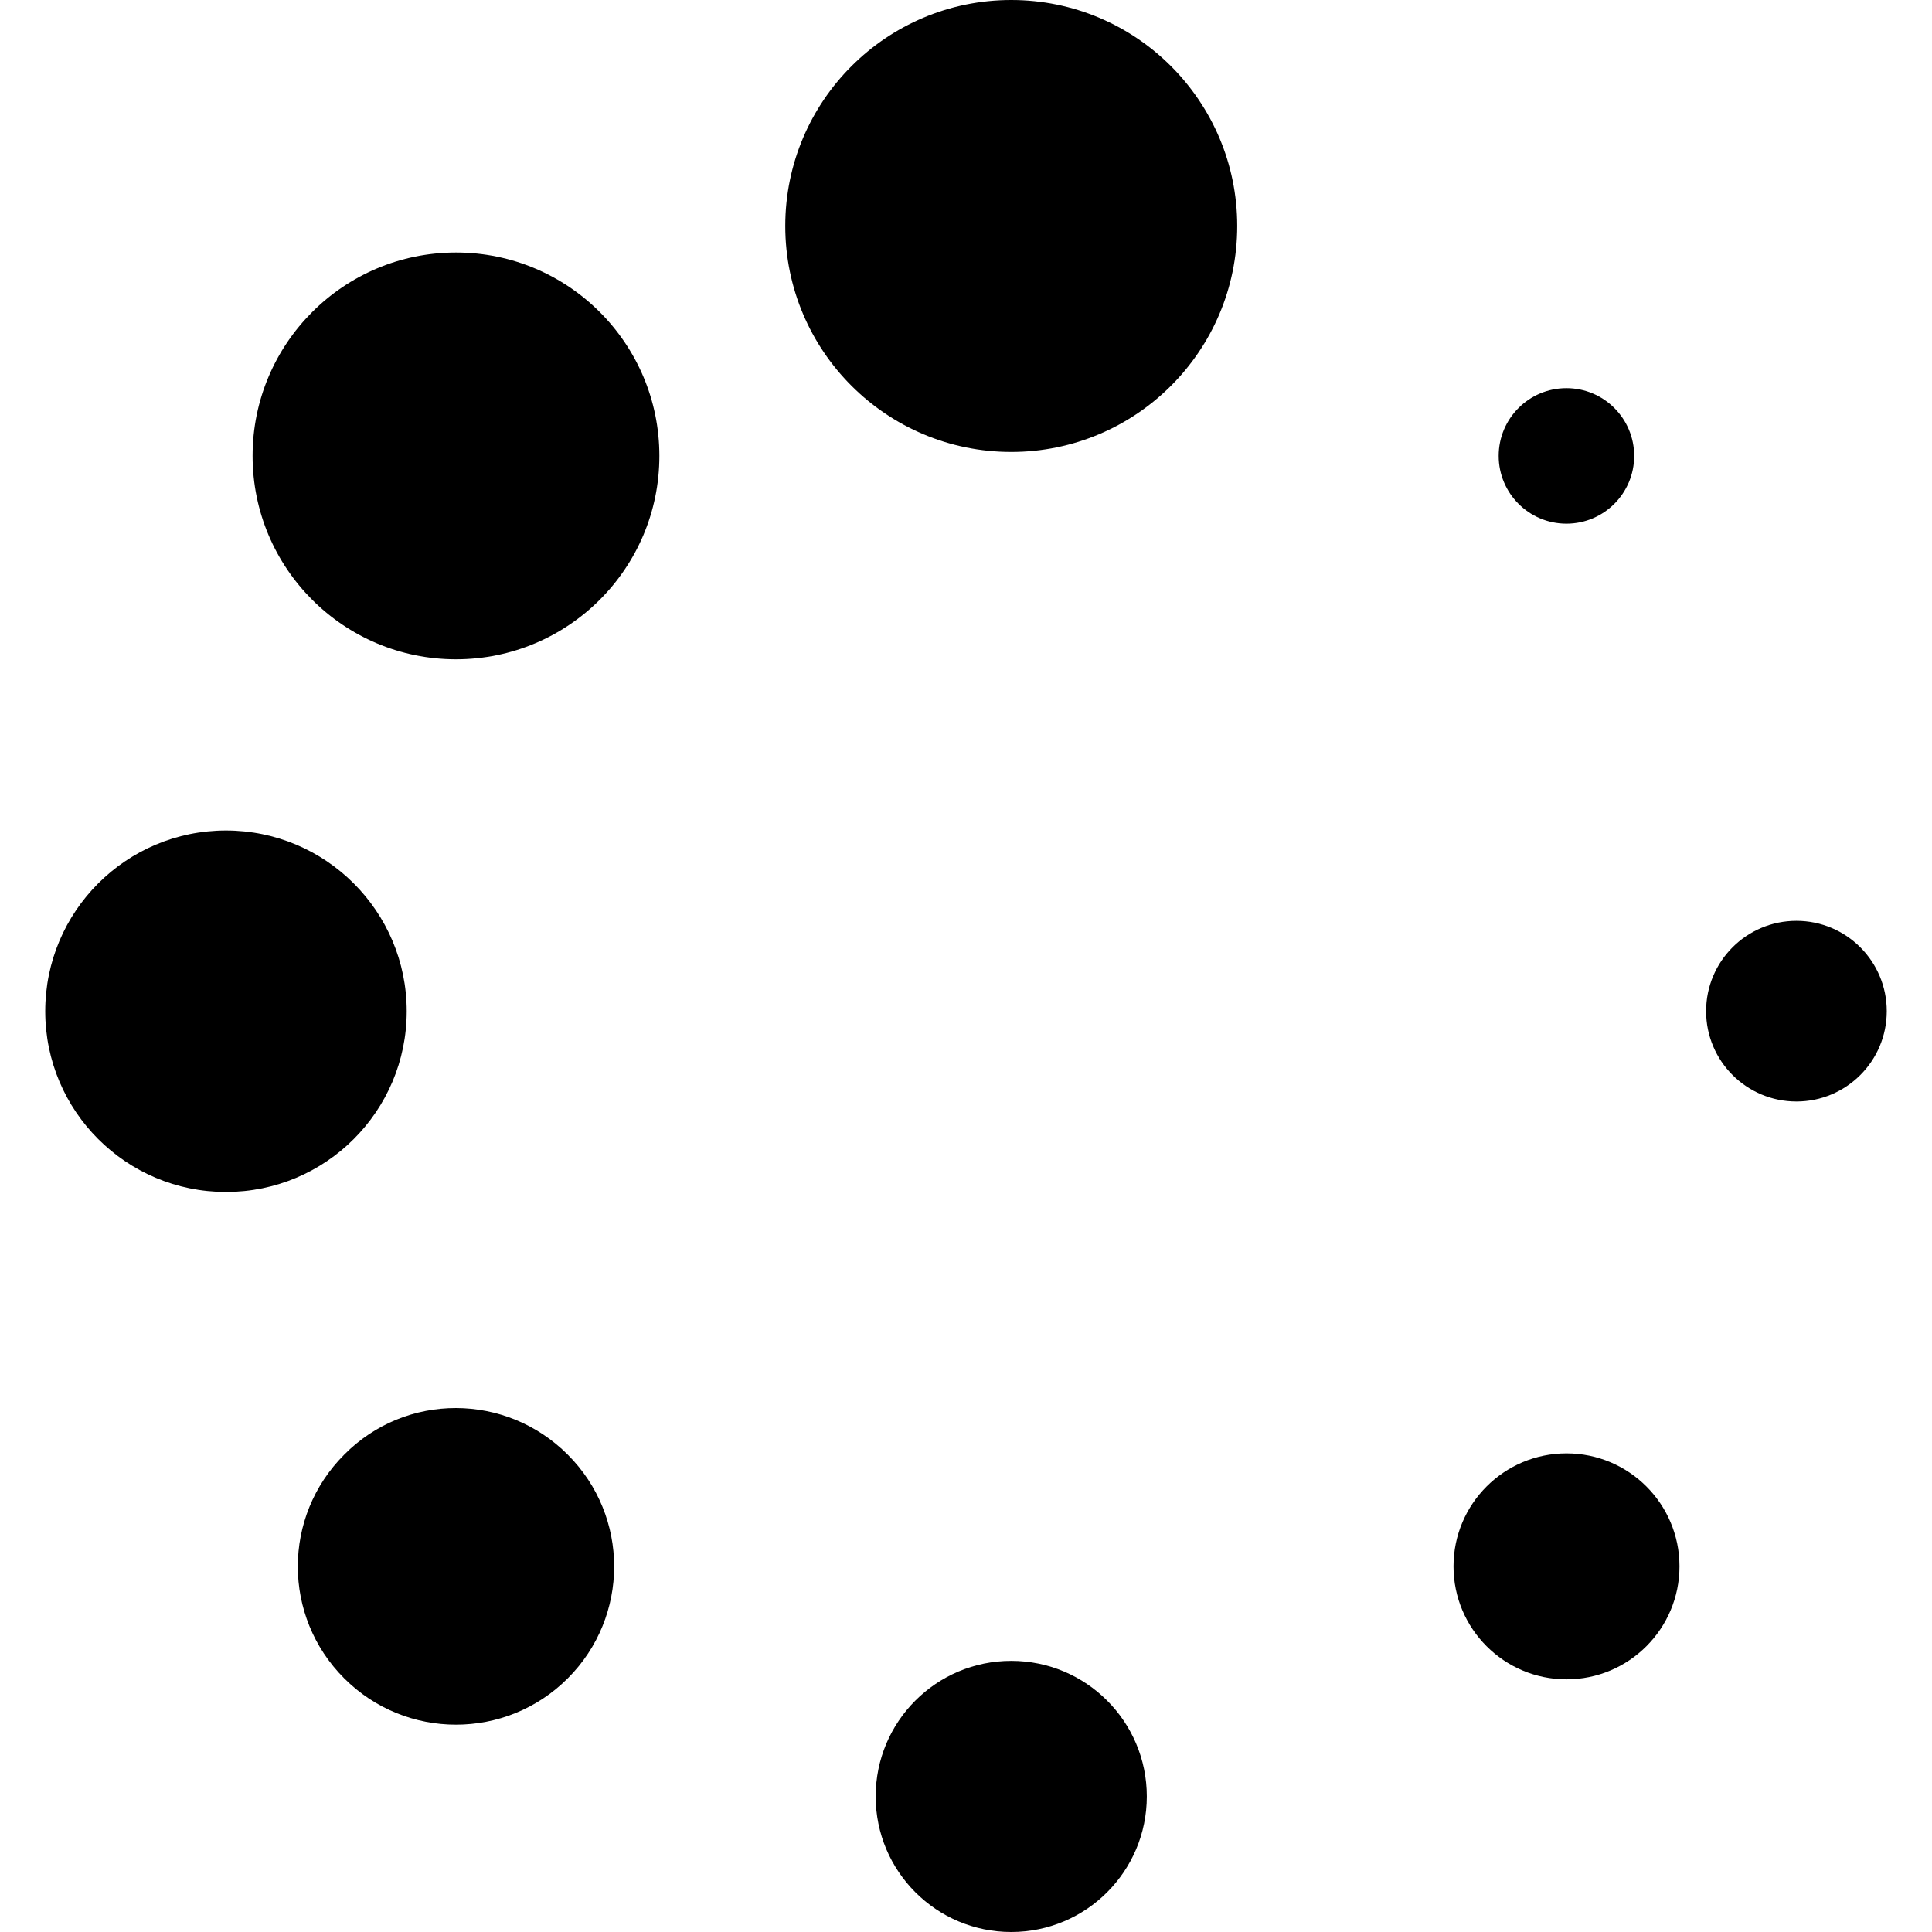
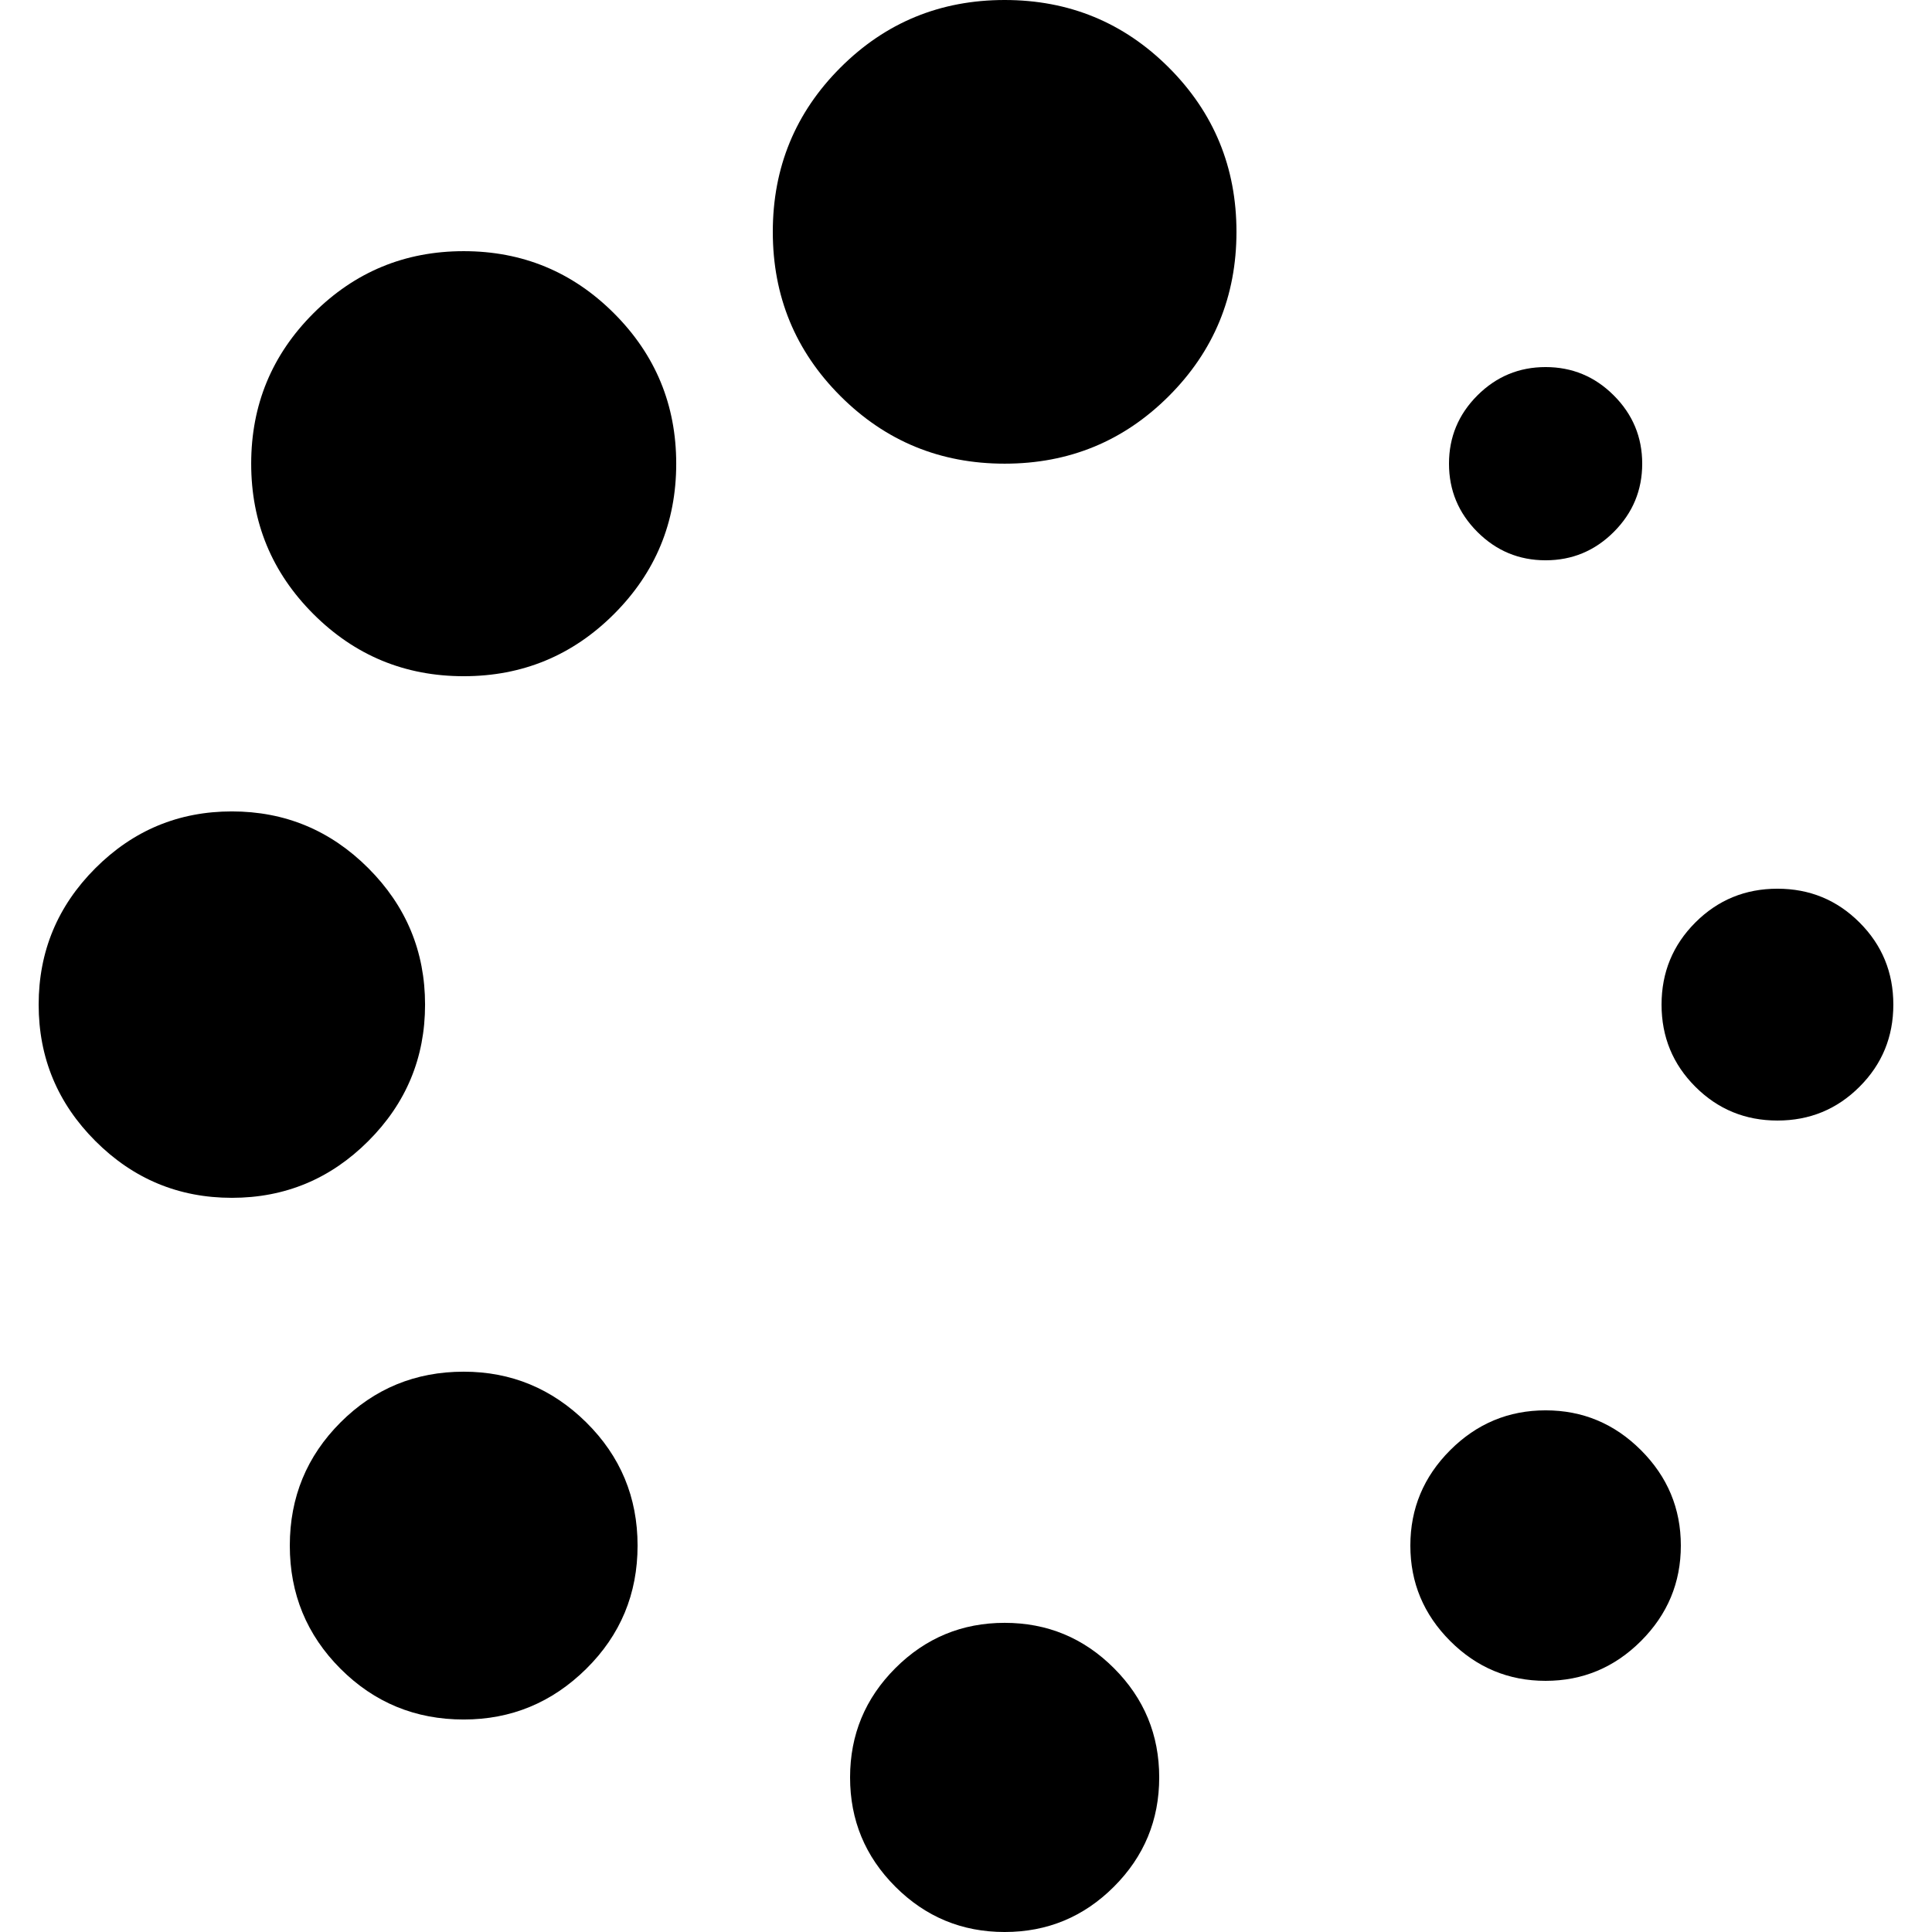
- <svg xmlns="http://www.w3.org/2000/svg" version="1.1" id="Capa_1" x="0px" y="0px" width="26.349px" height="26.35px" viewBox="0 0 26.349 26.35" style="enable-background:new 0 0 26.349 26.35;" xml:space="preserve">
+ <svg xmlns="http://www.w3.org/2000/svg" version="1.1" id="Capa_1" x="0px" y="0px" width="456.817px" height="456.817px" viewBox="0 0 456.817 456.817" style="enable-background:new 0 0 456.817 456.817;" xml:space="preserve">
  <g>
    <g>
-       <circle cx="13.792" cy="3.082" r="3.082" />
-       <circle cx="13.792" cy="24.501" r="1.849" />
-       <circle cx="6.219" cy="6.218" r="2.774" />
-       <circle cx="21.365" cy="21.363" r="1.541" />
-       <circle cx="3.082" cy="13.792" r="2.465" />
-       <circle cx="24.501" cy="13.791" r="1.232" />
-       <path d="M4.694,19.84c-0.843,0.843-0.843,2.207,0,3.05c0.842,0.843,2.208,0.843,3.05,0c0.843-0.843,0.843-2.207,0-3.05    C6.902,18.996,5.537,18.988,4.694,19.84z" />
-       <circle cx="21.364" cy="6.218" r="0.924" />
+       <path d="M109.641,324.332c-11.423,0-21.13,3.997-29.125,11.991c-7.992,8.001-11.991,17.706-11.991,29.129    c0,11.424,3.996,21.129,11.991,29.13c7.998,7.994,17.705,11.991,29.125,11.991c11.231,0,20.889-3.997,28.98-11.991    c8.088-7.991,12.132-17.706,12.132-29.13c0-11.423-4.043-21.121-12.132-29.129C130.529,328.336,120.872,324.332,109.641,324.332z" />
+       <path d="M100.505,237.542c0-12.562-4.471-23.313-13.418-32.267c-8.946-8.946-19.702-13.418-32.264-13.418    c-12.563,0-23.317,4.473-32.264,13.418c-8.945,8.947-13.417,19.701-13.417,32.267c0,12.56,4.471,23.309,13.417,32.258    c8.947,8.949,19.701,13.422,32.264,13.422c12.562,0,23.318-4.473,32.264-13.422C96.034,260.857,100.505,250.102,100.505,237.542z" />
+       <path d="M365.454,132.48c6.276,0,11.662-2.24,16.129-6.711c4.473-4.475,6.714-9.854,6.714-16.134    c0-6.283-2.241-11.658-6.714-16.13c-4.47-4.475-9.853-6.711-16.129-6.711c-6.283,0-11.663,2.24-16.136,6.711    c-4.47,4.473-6.707,9.847-6.707,16.13s2.237,11.659,6.707,16.134C353.791,130.244,359.171,132.48,365.454,132.48z" />
+       <path d="M109.644,59.388c-13.897,0-25.745,4.902-35.548,14.703c-9.804,9.801-14.703,21.65-14.703,35.544    c0,13.899,4.899,25.743,14.703,35.548c9.806,9.804,21.654,14.705,35.548,14.705s25.743-4.904,35.544-14.705    c9.801-9.805,14.703-21.652,14.703-35.548c0-13.894-4.902-25.743-14.703-35.544C135.387,64.29,123.538,59.388,109.644,59.388z" />
+       <path d="M439.684,218.125c-5.328-5.33-11.799-7.992-19.41-7.992c-7.618,0-14.089,2.662-19.417,7.992    c-5.325,5.33-7.987,11.803-7.987,19.421c0,7.61,2.662,14.092,7.987,19.41c5.331,5.332,11.799,7.994,19.417,7.994    c7.611,0,14.086-2.662,19.41-7.994c5.332-5.324,7.991-11.8,7.991-19.41C447.675,229.932,445.02,223.458,439.684,218.125z" />
+       <path d="M365.454,333.473c-8.761,0-16.279,3.138-22.562,9.421c-6.276,6.276-9.418,13.798-9.418,22.559    c0,8.754,3.142,16.276,9.418,22.56c6.283,6.282,13.802,9.417,22.562,9.417c8.754,0,16.272-3.141,22.555-9.417    c6.283-6.283,9.422-13.802,9.422-22.56c0-8.761-3.139-16.275-9.422-22.559C381.727,336.61,374.208,333.473,365.454,333.473z" />
+       <path d="M237.547,383.717c-10.088,0-18.702,3.576-25.844,10.715c-7.135,7.139-10.705,15.748-10.705,25.837    s3.566,18.699,10.705,25.837c7.142,7.139,15.752,10.712,25.844,10.712c10.089,0,18.699-3.573,25.838-10.712    c7.139-7.138,10.708-15.748,10.708-25.837s-3.569-18.698-10.708-25.837S247.636,383.717,237.547,383.717z" />
+       <path d="M237.547,0c-15.225,0-28.174,5.327-38.834,15.986c-10.657,10.66-15.986,23.606-15.986,38.832    c0,15.227,5.327,28.167,15.986,38.828c10.66,10.657,23.606,15.987,38.834,15.987c15.232,0,28.172-5.327,38.828-15.987    c10.656-10.656,15.985-23.601,15.985-38.828c0-15.225-5.329-28.168-15.985-38.832C265.719,5.33,252.779,0,237.547,0z" />
    </g>
  </g>
  <g>
</g>
  <g>
</g>
  <g>
</g>
  <g>
</g>
  <g>
</g>
  <g>
</g>
  <g>
</g>
  <g>
</g>
  <g>
</g>
  <g>
</g>
  <g>
</g>
  <g>
</g>
  <g>
</g>
  <g>
</g>
  <g>
</g>
</svg>
